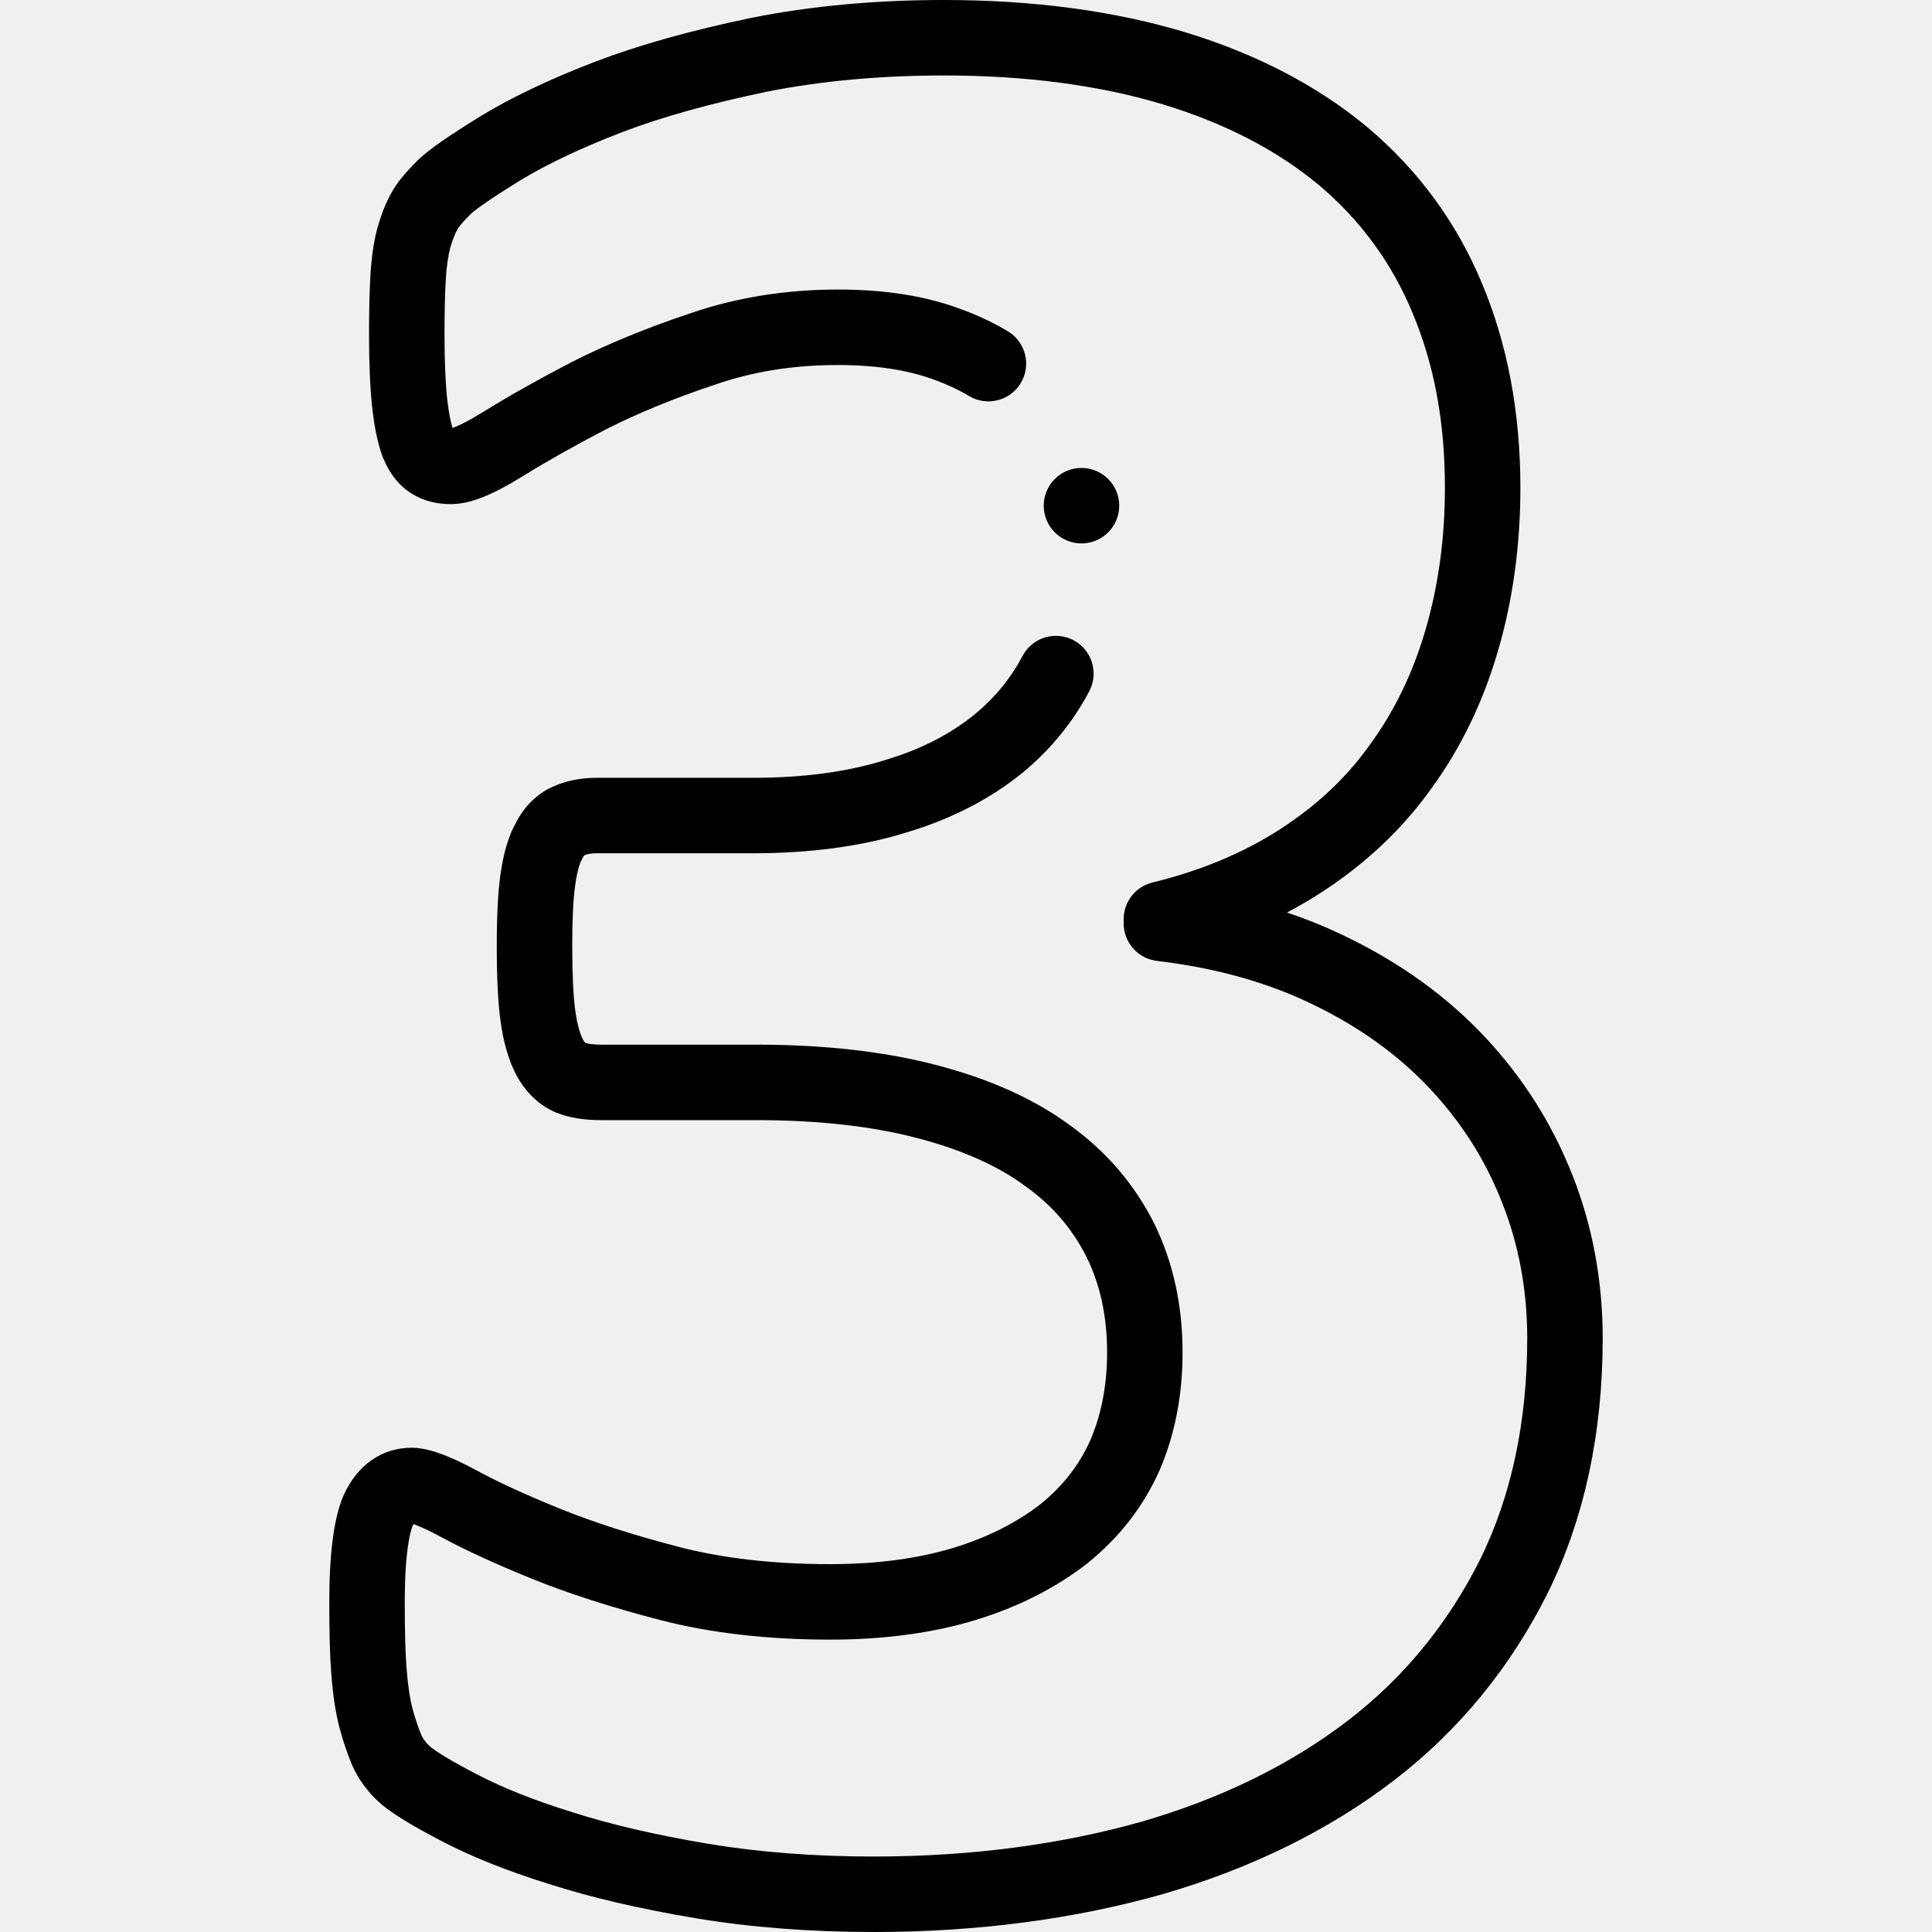
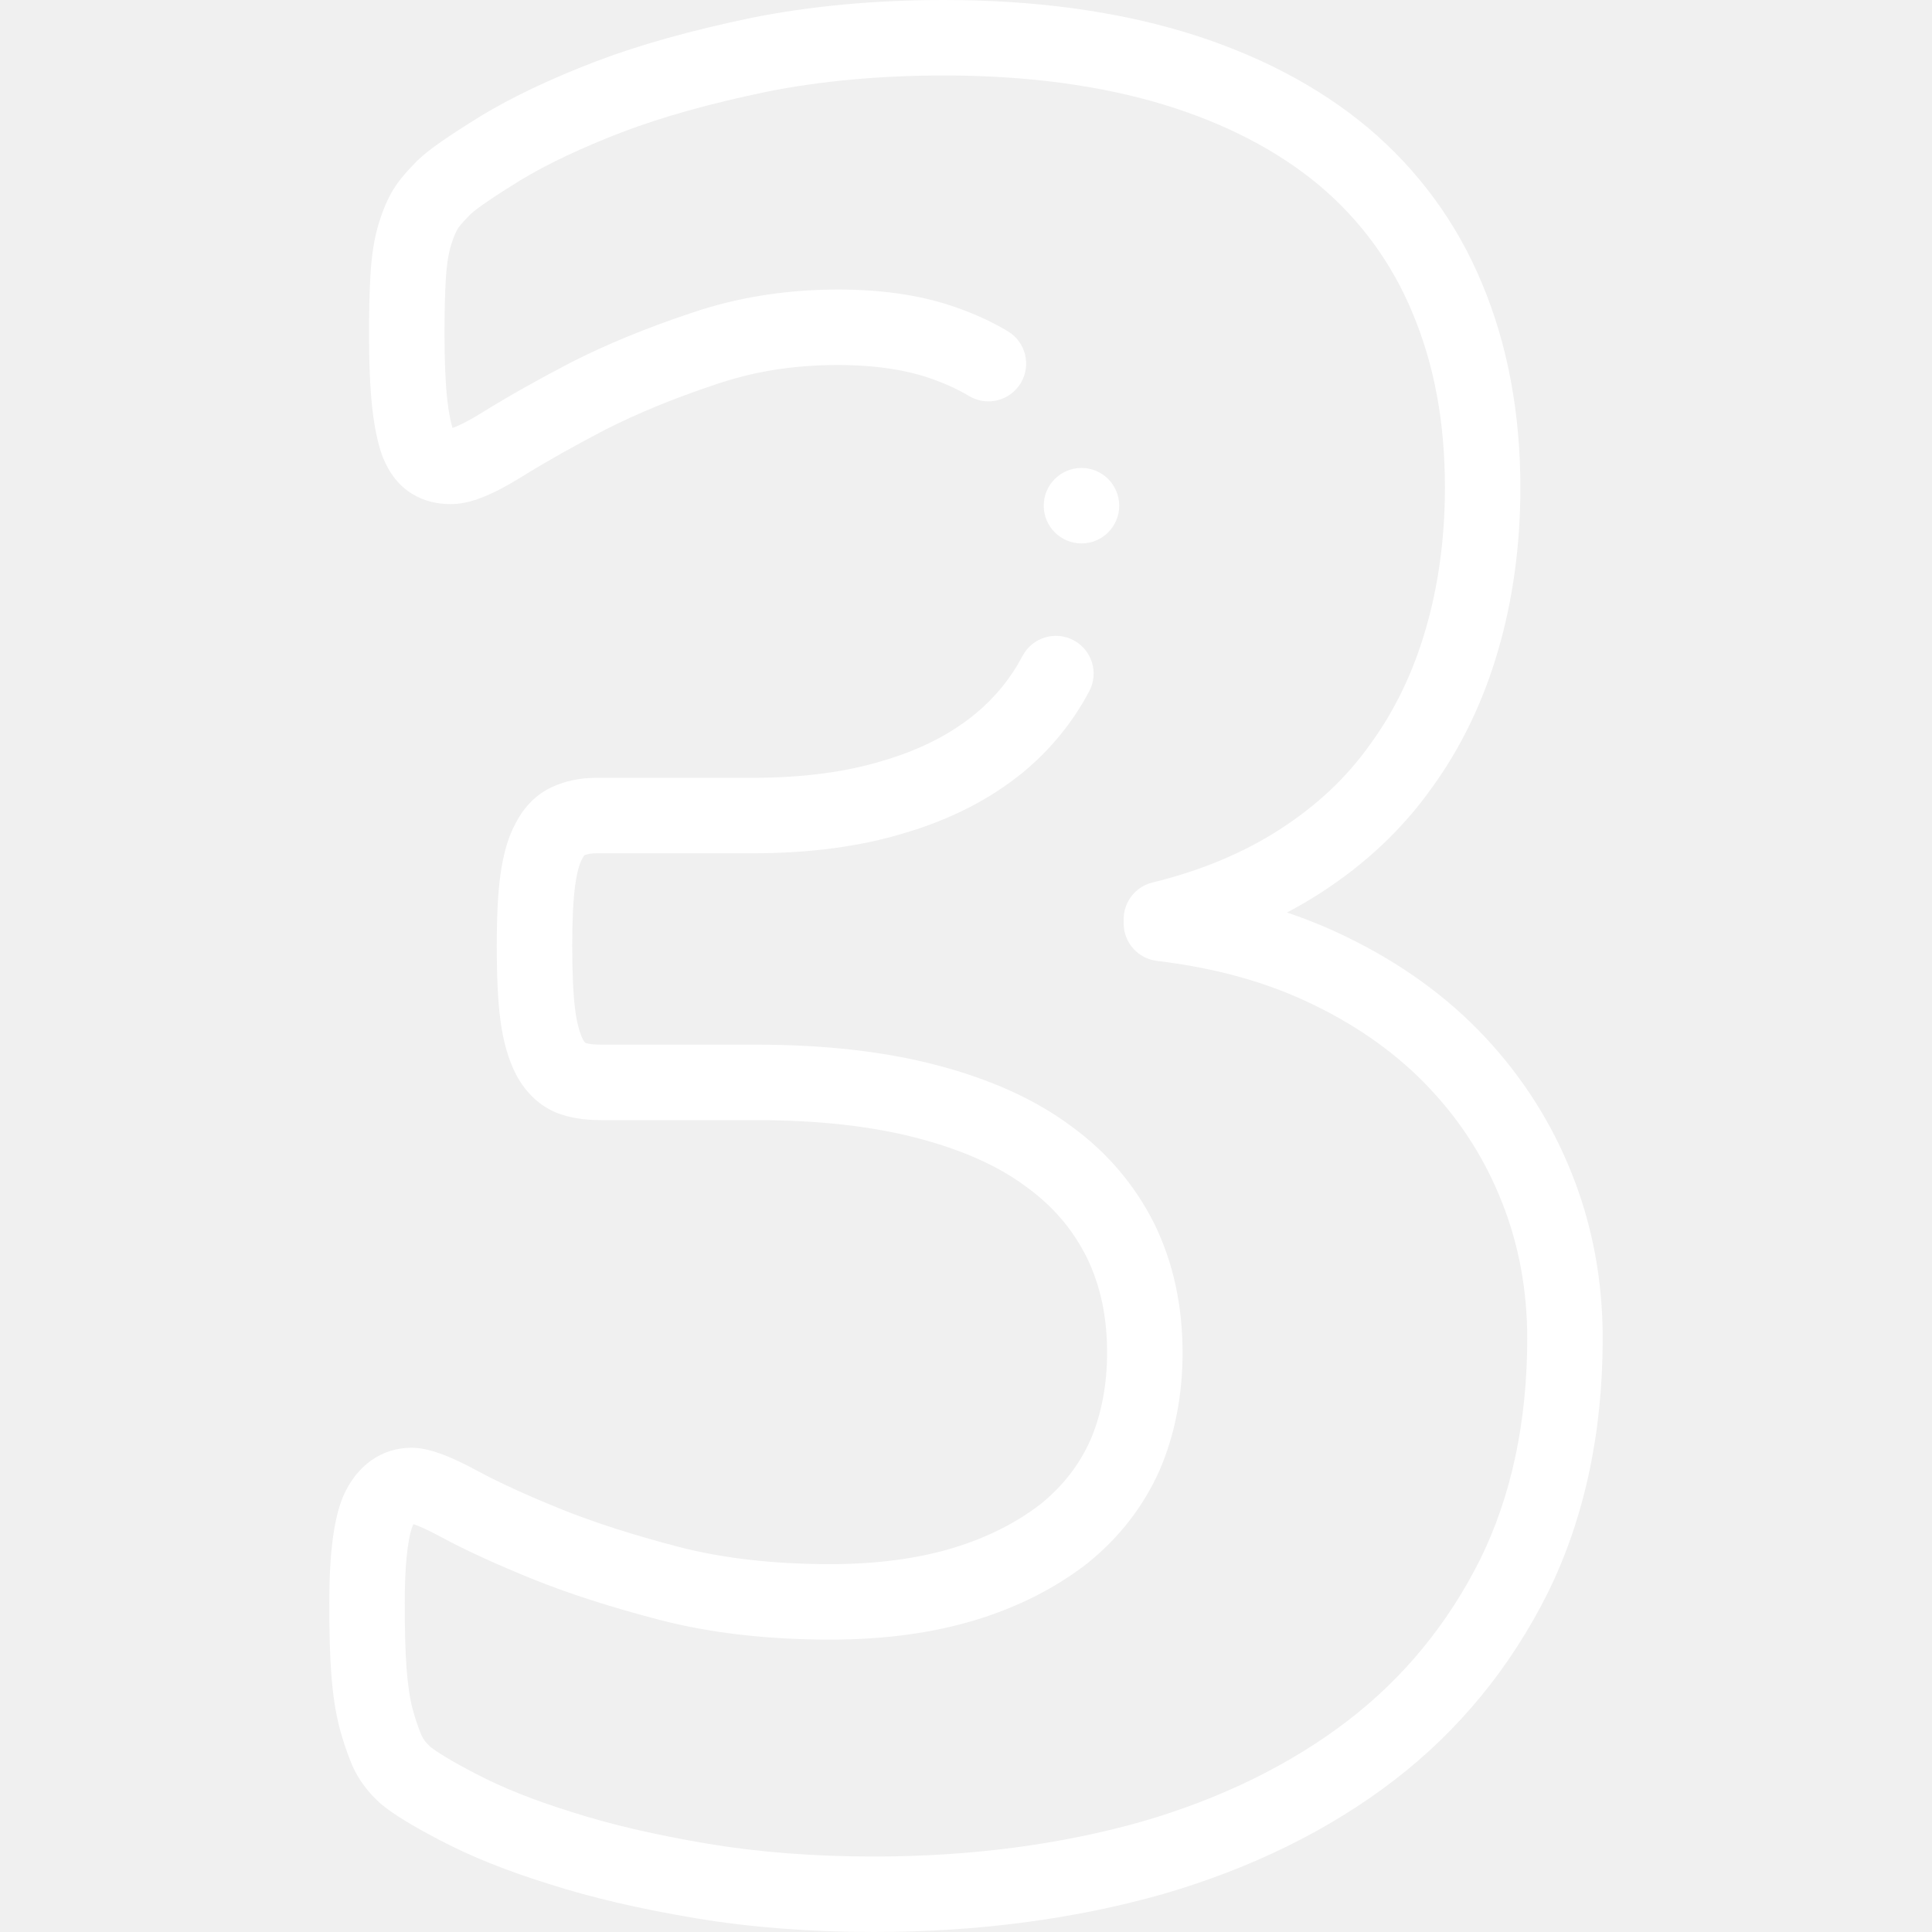
- <svg xmlns="http://www.w3.org/2000/svg" id="Layer_1" enable-background="new 0 0 511.999 511.999" height="512" viewBox="0 0 511.999 511.999" width="512">
+ <svg xmlns="http://www.w3.org/2000/svg" id="Layer_1" enable-background="new 0 0 511.999 511.999" height="512" viewBox="0 0 511.999 511.999" width="512" fill="white">
  <g>
    <g>
      <path d="m416.64 311.263c-5.305-13.463-13.065-25.707-23.066-36.393-9.952-10.634-22.244-19.545-36.5-26.469-5.129-2.517-10.455-4.705-16.019-6.577 3.122-1.638 6.131-3.393 9.022-5.264 11.843-7.663 21.688-16.959 29.264-27.629 7.782-10.663 13.725-22.954 17.655-36.509 3.929-13.41 5.921-27.939 5.921-43.185 0-19.848-3.427-38.066-10.168-54.114-6.693-16.116-16.87-30.011-30.284-41.329-13.139-10.972-29.374-19.453-48.273-25.217-18.798-5.691-40.317-8.577-63.96-8.577-18.213 0-35.367 1.584-51.064 4.723-16.195 3.375-29.733 7.17-41.422 11.616-11.906 4.579-22.062 9.399-30.246 14.363-8.909 5.494-13.742 8.874-16.684 11.667-.063.06-.125.12-.186.182-3.479 3.48-5.569 6.077-6.963 8.656-1.409 2.526-2.556 5.415-3.604 9.079-.012.04-.022.08-.034.12-.94 3.452-1.541 7.431-1.837 12.181-.266 4.373-.395 9.575-.395 15.902 0 7.783.264 14.073.81 19.253.556 5.148 1.443 9.486 2.637 12.893.048.135.098.27.151.402 1.792 4.484 4.428 7.795 7.837 9.841 2.904 1.804 6.343 2.718 10.225 2.718 5.004 0 10.705-2.212 19.062-7.394 6.234-3.864 13.635-8.034 21.997-12.395 8.484-4.299 18.176-8.275 28.902-11.852 10.202-3.515 20.867-5.223 32.603-5.223 10.127 0 18.806 1.343 25.798 3.991.041.016.083.031.124.046 3.203 1.165 6.182 2.568 8.854 4.172 4.737 2.843 10.878 1.305 13.72-3.431 2.841-4.736 1.306-10.879-3.431-13.72-3.749-2.249-7.869-4.198-12.248-5.795-9.378-3.542-20.114-5.264-32.817-5.264-13.794 0-26.955 2.124-39.021 6.28-11.584 3.862-22.208 8.229-31.578 12.981-.033.018-.065.034-.099.051-8.821 4.598-16.674 9.024-23.343 13.158-4.57 2.834-6.974 3.85-8.058 4.211-.405-1.326-.993-3.78-1.427-7.794-.463-4.39-.697-10.153-.697-17.132 0-5.919.117-10.725.356-14.675.205-3.283.594-6.006 1.156-8.092.598-2.079 1.217-3.695 1.841-4.804.037-.065.073-.132.109-.199.136-.255.781-1.286 3.409-3.925 1.804-1.677 6.285-4.727 13.265-9.031 7.107-4.312 16.188-8.604 26.956-12.744 10.658-4.055 23.204-7.561 38.277-10.701 14.332-2.862 30.166-4.315 47.065-4.315 21.678 0 41.246 2.598 58.145 7.715 16.31 4.973 30.194 12.184 41.23 21.398 10.913 9.209 19.214 20.541 24.688 33.72 5.803 13.812 8.623 28.99 8.623 46.405 0 13.341-1.721 25.979-5.122 37.588-3.294 11.358-8.22 21.573-14.643 30.361-.028.039-.057.078-.085.117-6.192 8.736-13.996 16.084-23.855 22.465-9.663 6.252-21.033 10.997-33.793 14.101-4.482 1.091-7.637 5.104-7.637 9.717v1.128c0 5.061 3.781 9.324 8.806 9.929 15.869 1.908 29.501 5.74 41.712 11.73 12.079 5.867 22.398 13.323 30.671 22.163 8.388 8.961 14.623 18.793 19.074 30.089 4.438 11.154 6.688 23.283 6.688 36.05 0 22.08-4.209 41.812-12.485 58.595-8.513 17.025-20.292 31.385-35.01 42.68-15.196 11.662-33.576 20.676-54.563 26.773-21.724 6.154-45.653 9.275-71.125 9.275-15.677 0-30.437-1.136-43.856-3.372-14.091-2.369-25.935-5.128-36.209-8.435-.033-.011-.066-.021-.1-.031-9.876-3.064-18.376-6.456-25.321-10.111-6.589-3.412-10.487-5.887-11.998-7.108-1.125-1.02-1.863-1.975-2.371-3.065-.875-2.099-1.7-4.555-2.367-7.029-.729-2.81-1.263-6.435-1.59-10.794-.322-4.193-.473-9.688-.473-17.289 0-13.598 1.415-18.728 2.072-20.373.085-.186.164-.343.237-.476 1.151.385 3.434 1.301 7.378 3.438 6.313 3.42 14.372 7.123 23.95 11.006 9.637 3.907 21.065 7.589 33.966 10.942 13.3 3.459 28.489 5.213 45.146 5.213 14.248 0 27.21-1.749 38.524-5.199 11.225-3.422 21.164-8.454 29.544-14.955.051-.039.101-.079.15-.119 8.386-6.767 14.787-15.018 19.027-24.521.018-.039.034-.078.052-.118 4.035-9.367 6.081-19.853 6.081-31.164 0-12.427-2.489-23.853-7.399-33.96-.017-.033-.033-.067-.051-.102-5.187-10.377-12.66-19.136-22.212-26.034-9.302-6.927-21.196-12.319-35.329-16.023-13.719-3.632-29.851-5.474-47.947-5.474h-41.125c-1.83 0-3.25-.158-4.229-.47-.108-.111-.331-.374-.618-.89-.442-.867-1.446-3.232-2.04-7.75-.533-4.053-.793-9.654-.793-17.126 0-7.01.256-12.261.783-16.053.633-4.56 1.506-6.336 1.758-6.772.103-.176.199-.355.29-.537.151-.304.28-.484.354-.577.77-.354 1.889-.541 3.24-.541h41.376c15.214 0 28.843-1.832 40.512-5.444 12.026-3.561 22.502-8.941 31.202-16.047 7.288-6.053 13.177-13.274 17.5-21.462 2.579-4.884.711-10.934-4.173-13.513-4.886-2.578-10.935-.71-13.513 4.173-3.138 5.941-7.257 10.984-12.529 15.363-6.674 5.45-14.595 9.48-24.218 12.324-.044.013-.088.025-.132.039-9.761 3.03-21.419 4.566-34.649 4.566h-41.376c-4.304 0-8.227.808-11.663 2.401-4.075 1.82-7.416 5.1-9.684 9.502-1.961 3.495-3.305 8.005-4.106 13.772-.663 4.779-.973 10.755-.973 18.805 0 8.469.306 14.74.963 19.735.758 5.758 2.169 10.635 4.192 14.497.025.048.051.096.077.144 2.544 4.667 6.171 8.074 10.489 9.853.061.024.121.049.183.072 3.392 1.32 7.134 1.935 11.775 1.935h41.125c16.37 0 30.779 1.617 42.853 4.814 11.689 3.063 21.287 7.356 28.526 12.759.045.034.09.067.136.1 7.016 5.055 12.269 11.188 16.059 18.749 3.61 7.452 5.365 15.686 5.365 25.171 0 8.551-1.489 16.354-4.425 23.194-2.968 6.627-7.293 12.185-13.221 16.984-6.437 4.978-14.188 8.869-23.041 11.568-9.424 2.873-20.423 4.33-32.692 4.33-14.96 0-28.456-1.537-40.114-4.569-12.06-3.135-22.651-6.54-31.483-10.121-8.895-3.604-16.275-6.988-21.938-10.057-7.783-4.217-13.158-6.097-17.428-6.097-7.874 0-14.449 4.632-18.04 12.707-.032.071-.063.145-.094.217-2.458 5.899-3.652 15.114-3.652 28.17 0 8.126.169 14.106.53 18.804.42 5.605 1.131 10.283 2.196 14.391.948 3.521 2.066 6.819 3.323 9.806.031.074.064.149.098.224 1.693 3.764 4.145 7.04 7.491 10.016.079.07.159.139.239.206 3.063 2.553 8.353 5.783 15.664 9.57 7.958 4.188 17.582 8.047 28.604 11.469 11.19 3.598 23.937 6.575 38.979 9.104 14.518 2.42 30.384 3.646 47.159 3.646 27.315 0 53.079-3.376 76.641-10.051 23.448-6.813 44.047-16.949 61.224-30.131 17.143-13.155 30.843-29.844 40.747-49.651 9.67-19.608 14.572-42.315 14.572-67.49.003-15.312-2.725-29.928-8.091-43.414z" />
      <path d="m296.604 134.013c0-5.522-4.478-10-10-10h-.008c-5.522 0-9.996 4.478-9.996 10s4.481 10 10.004 10 10-4.478 10-10z" />
    </g>
  </g>
</svg>
